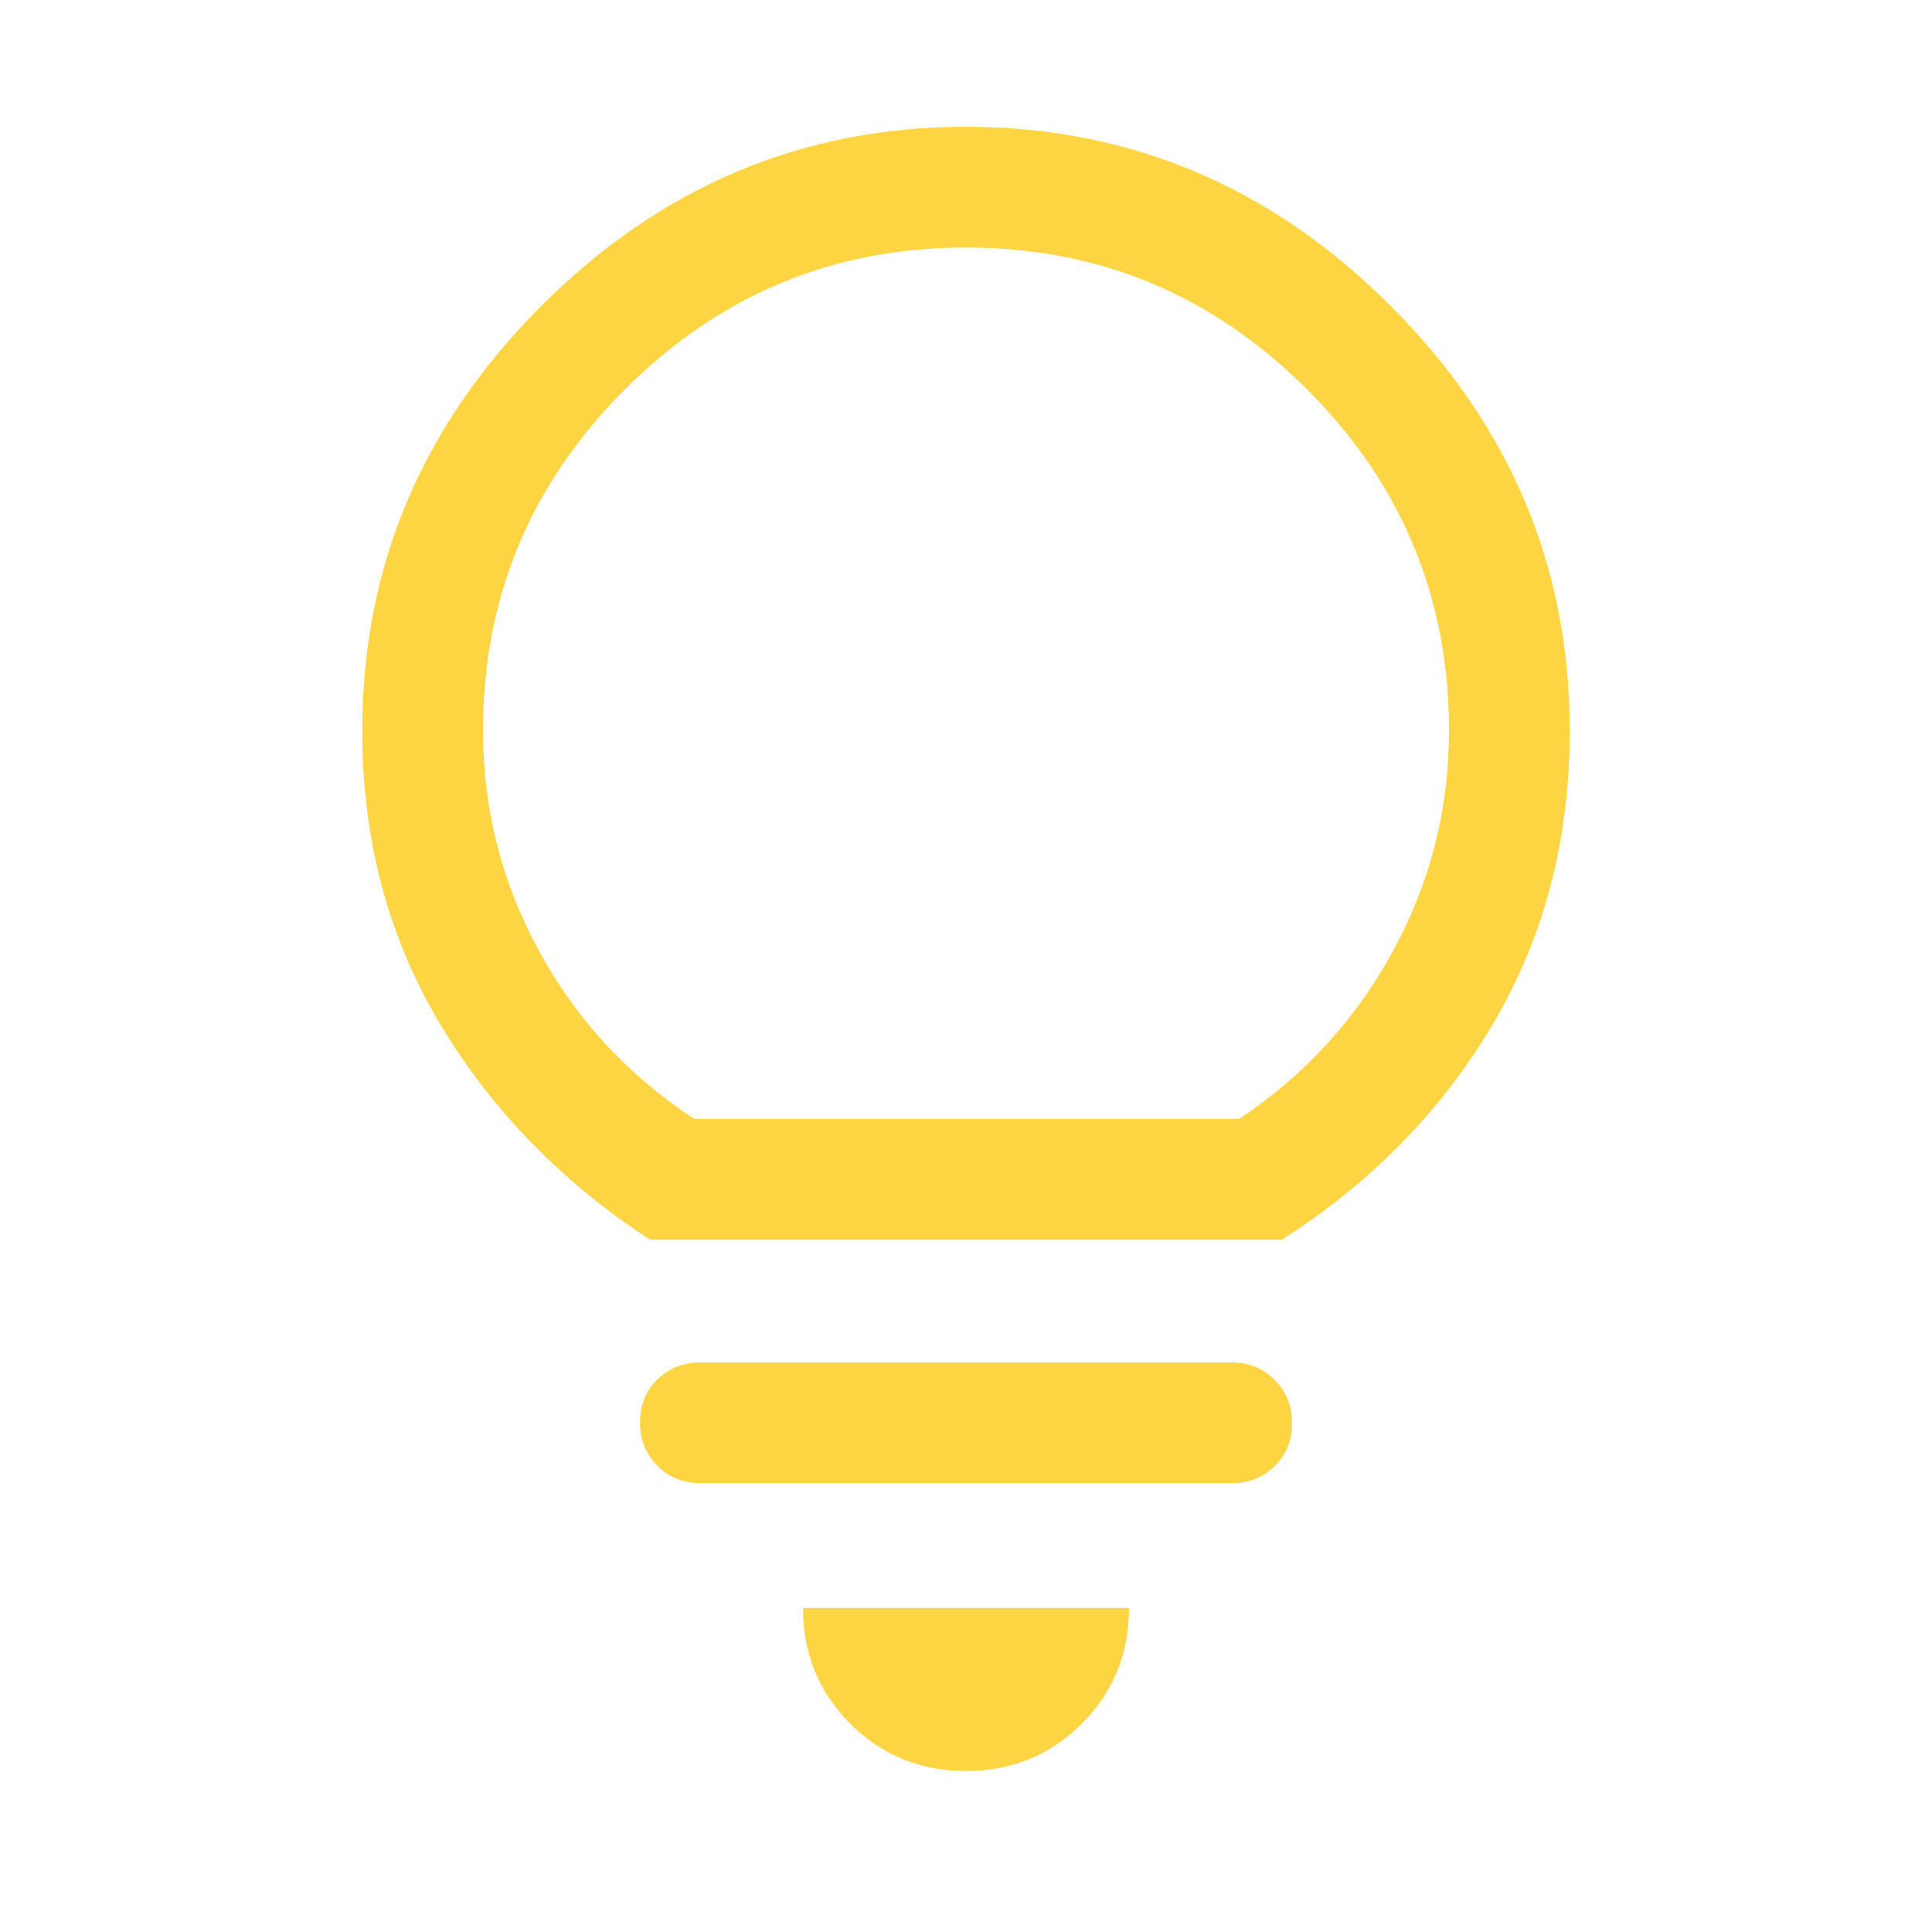
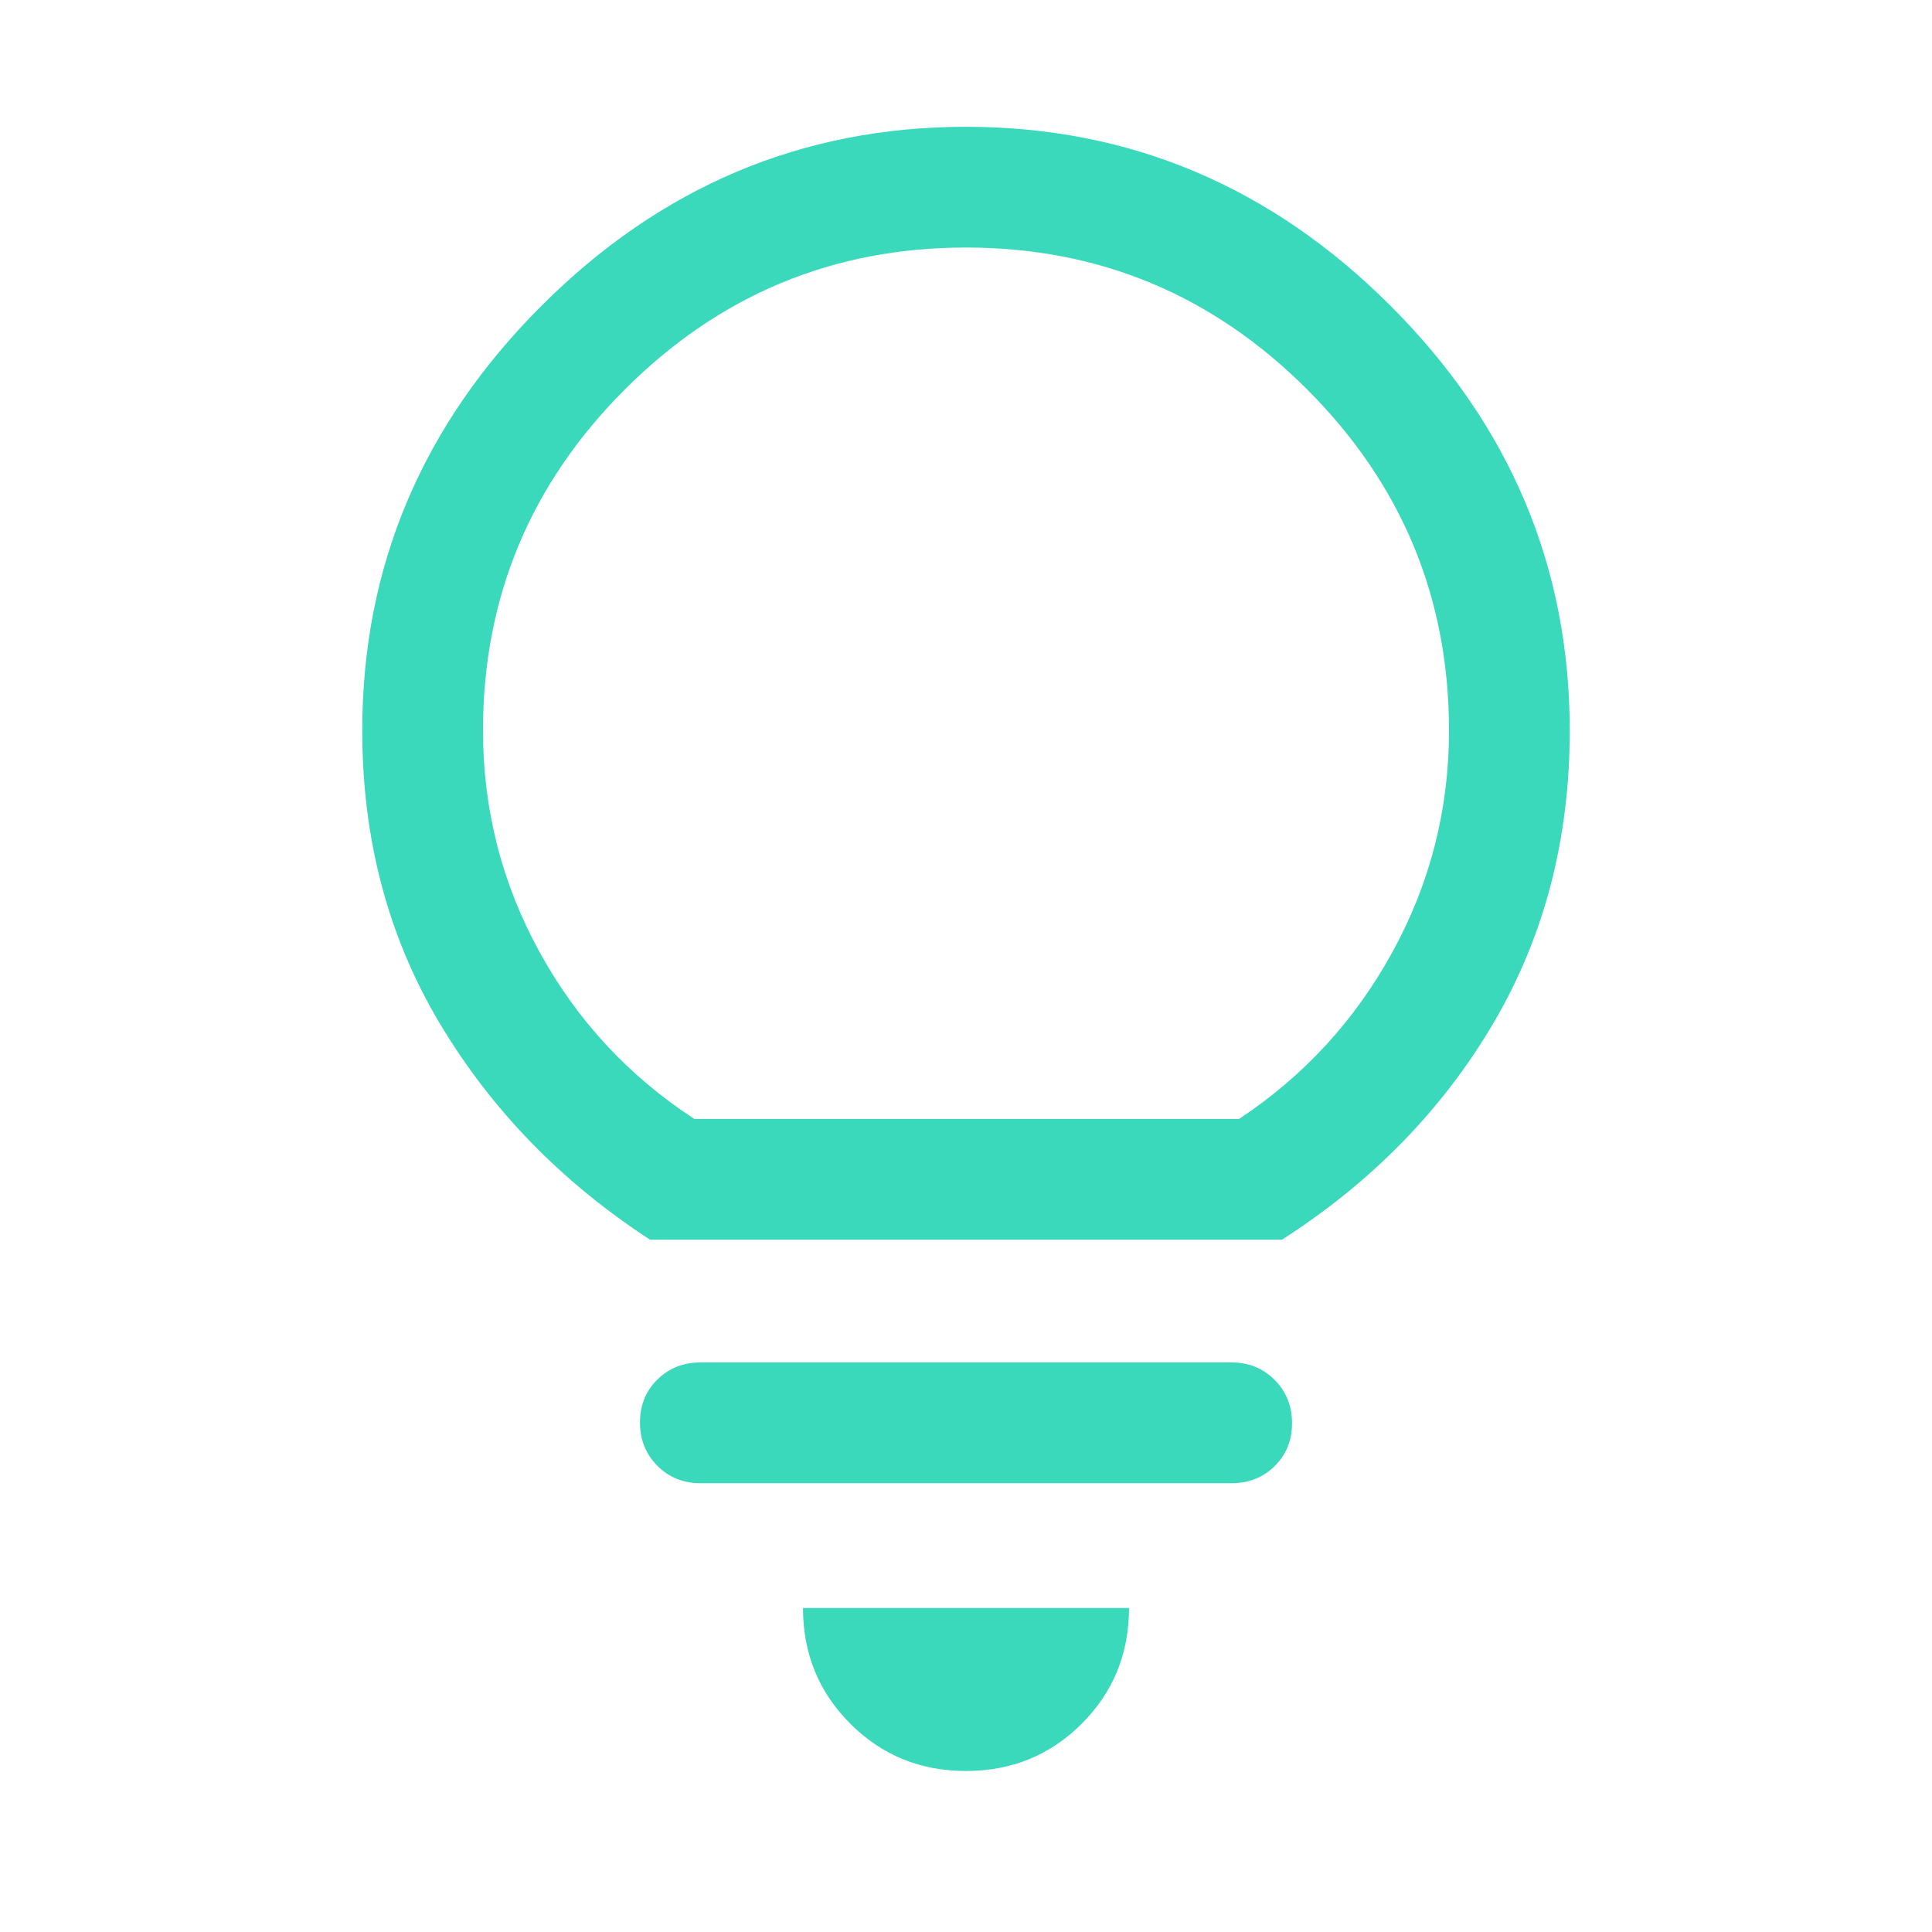
- <svg xmlns="http://www.w3.org/2000/svg" height="48" viewBox="0 -960 960 960" width="48" fill="#fdd542">
+ <svg xmlns="http://www.w3.org/2000/svg" height="48" viewBox="0 -960 960 960" width="48" fill="#3ad9bc">
  <path d="M480-80q-34 0-57.5-23.5T399-161h162q0 34-23.5 57.5T480-80ZM348-223q-12.75 0-21.375-8.675-8.625-8.676-8.625-21.5 0-12.825 8.625-21.325T348-283h264q12.75 0 21.375 8.675 8.625 8.676 8.625 21.5 0 12.825-8.625 21.325T612-223H348Zm-25-121q-66-43-104.5-107.5T180-597q0-122 89-211t211-89q122 0 211 89t89 211q0 81-38 145.5T637-344H323Zm22-60h270.667Q664-436 692-487.128 720-538.257 720-597q0-99-70.5-169.5T480-837q-99 0-169.5 70.5T240-597q0 58.743 28 109.872Q296-436 345-404Zm135 0Z" />
</svg>
